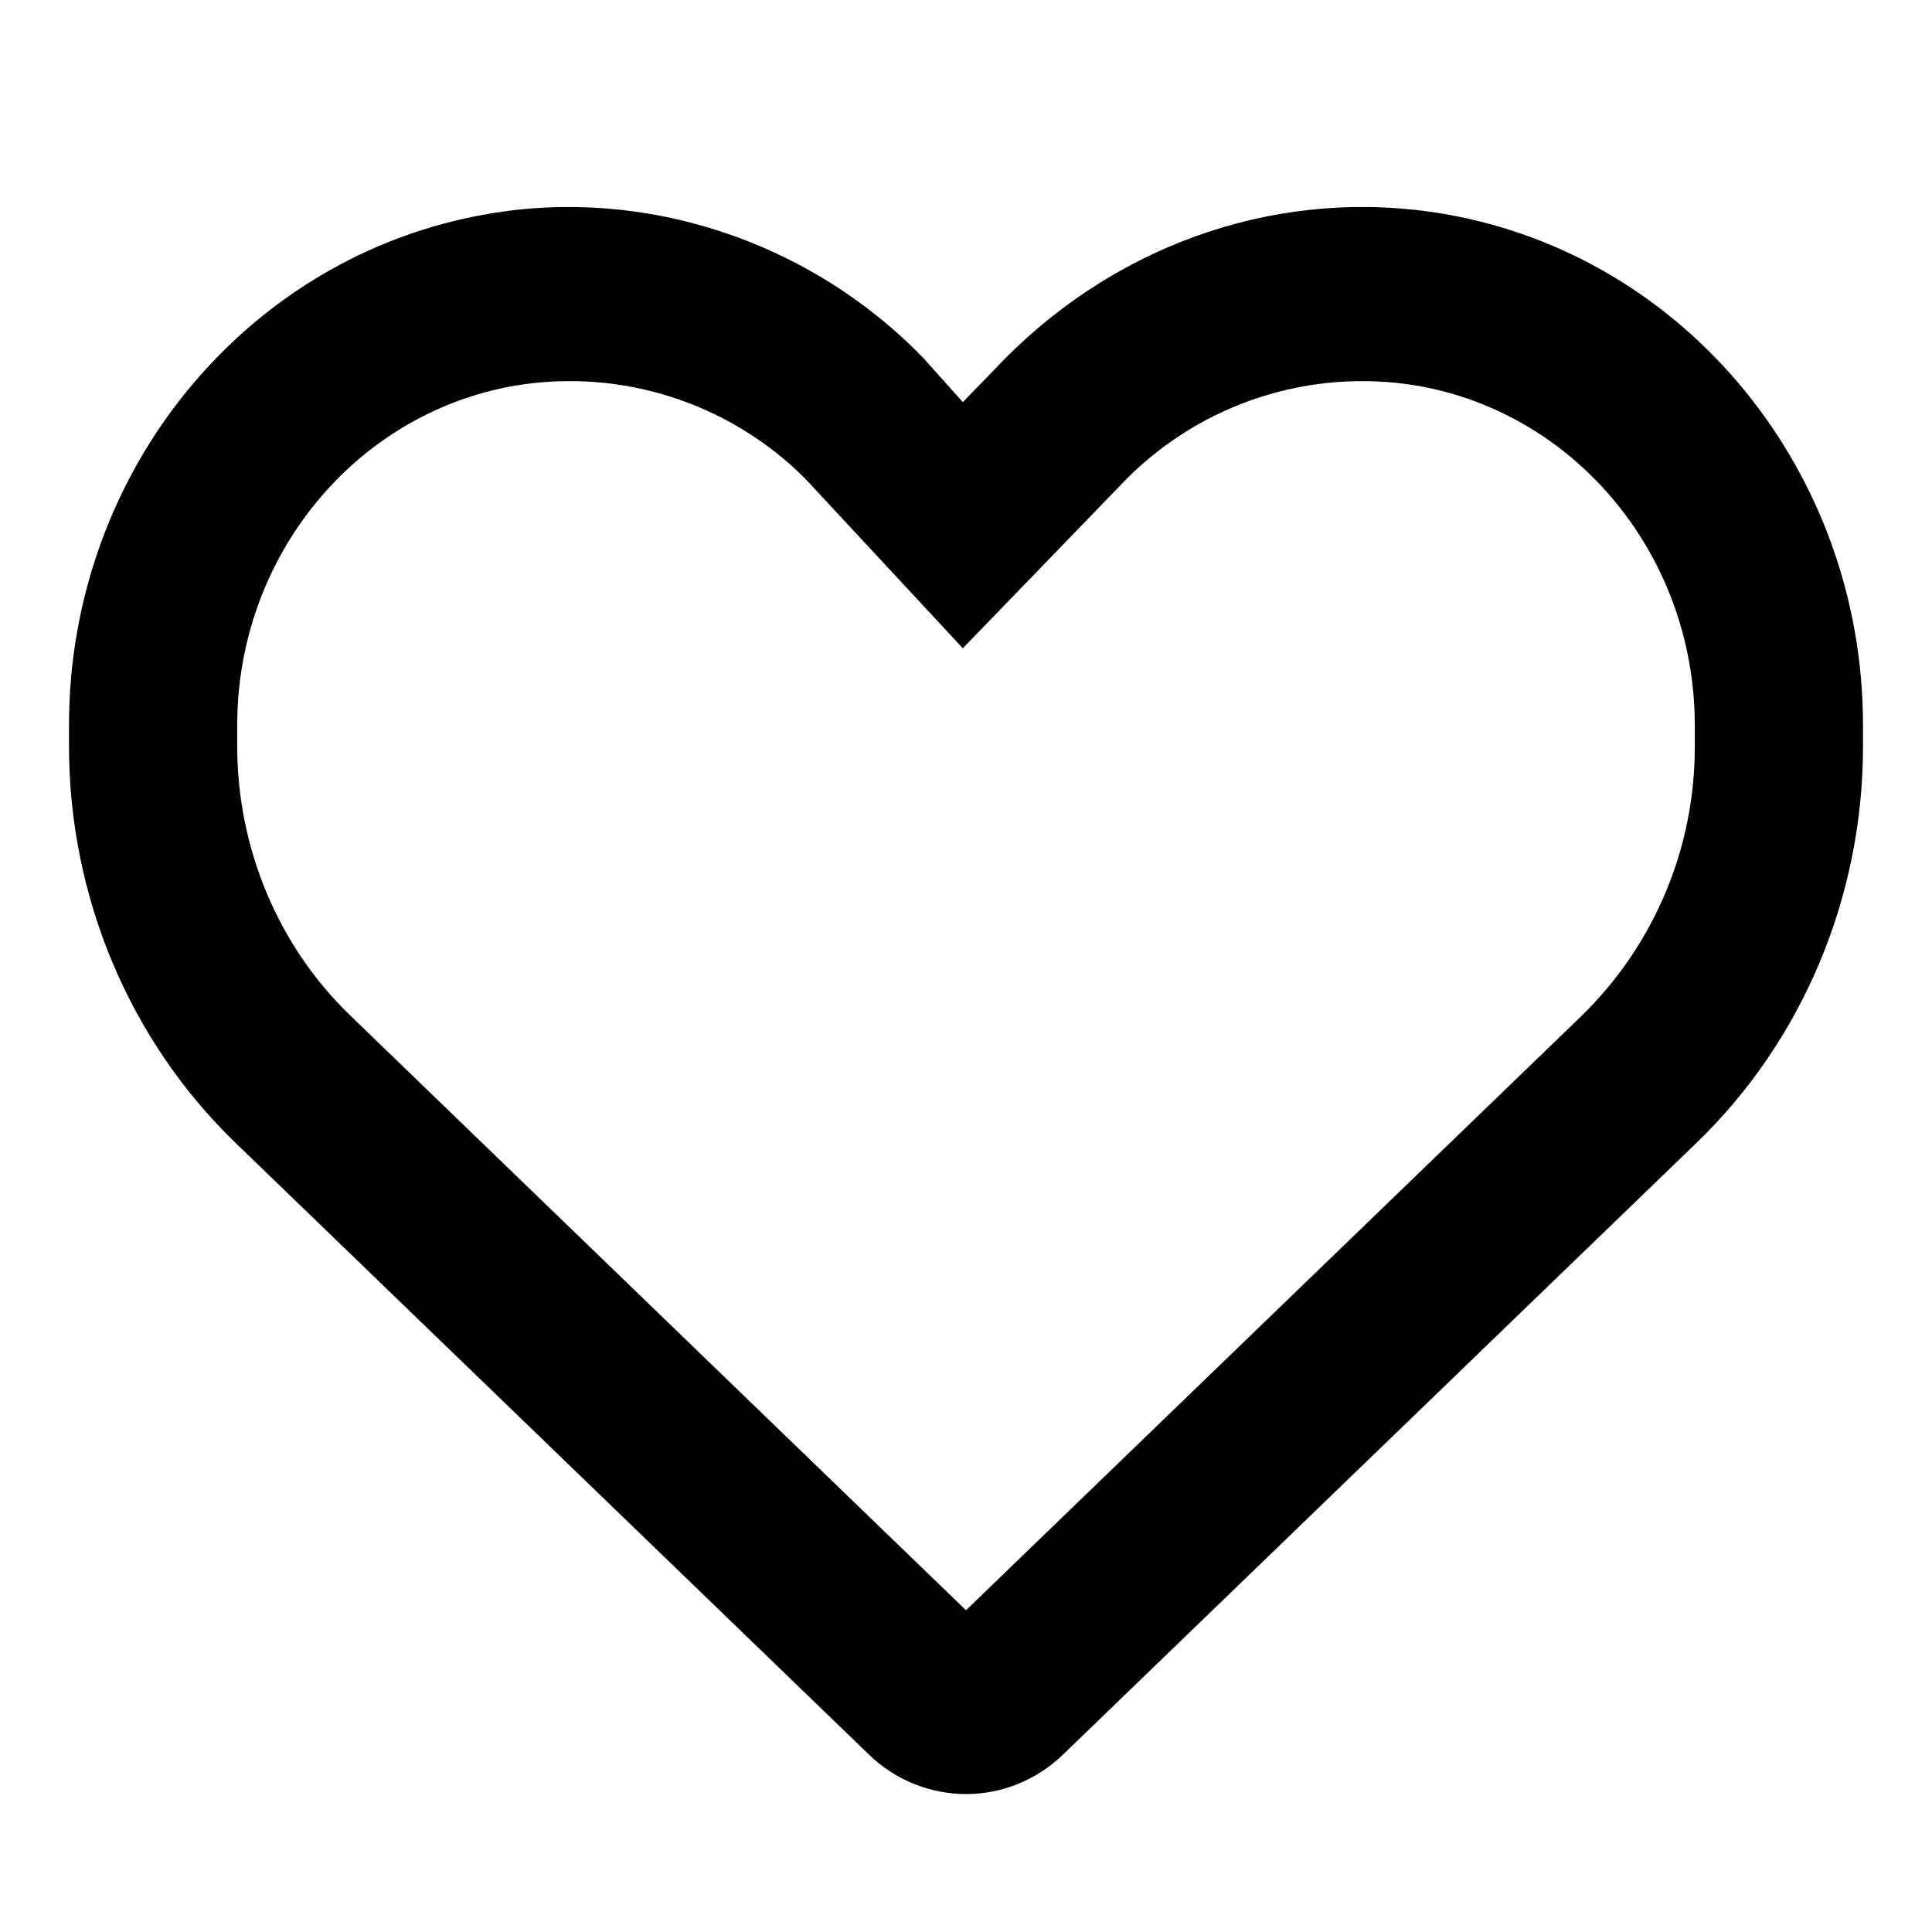
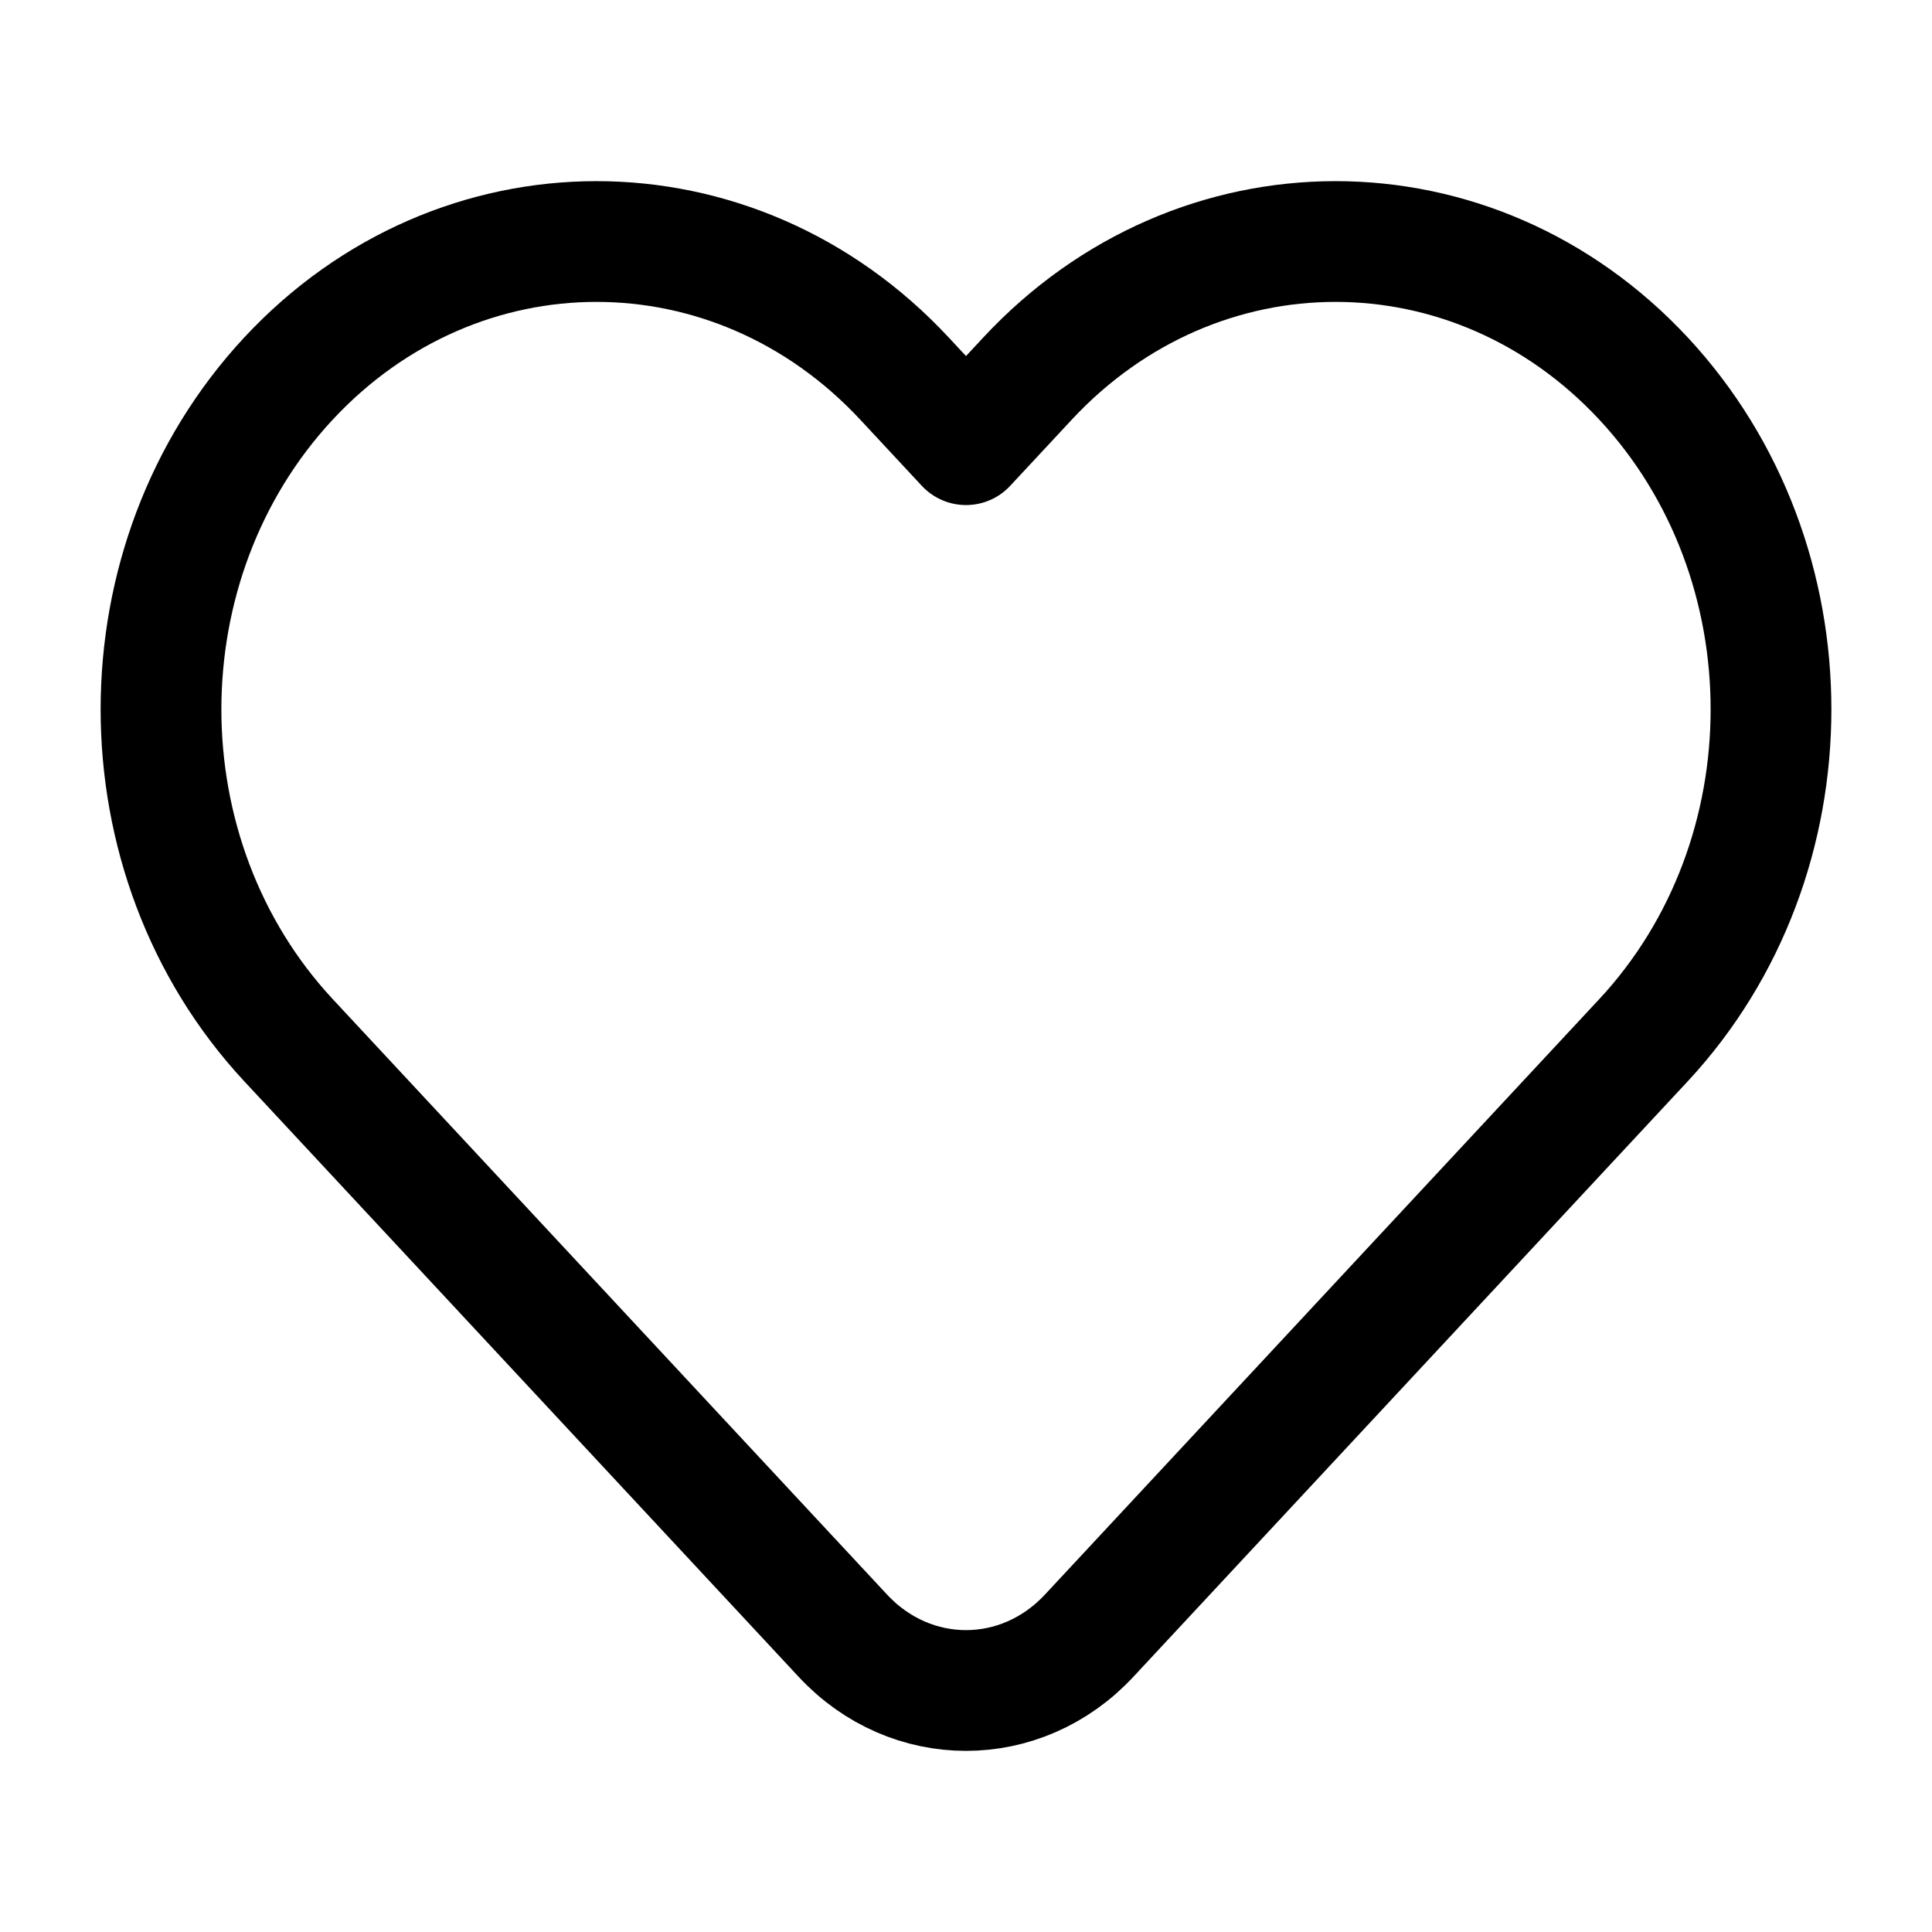
- <svg xmlns="http://www.w3.org/2000/svg" fill="none" viewBox="0 0 28 28">
-   <path fill="currentColor" d="m13.39 5.198.564.63.61-.629c1.7-1.715 4.057-2.495 6.373-2.097C24.435 3.705 27 6.837 27 10.51v.305c0 2.18-.873 4.265-2.417 5.752l-9.176 8.861c-.381.368-.884.573-1.407.573a2.024 2.024 0 0 1-1.407-.573l-9.176-8.861C1.875 15.079 1 12.994 1 10.814v-.305c0-3.672 2.565-6.804 6.063-7.407 2.27-.398 4.672.382 6.328 2.096 0 0-.046 0 0 0Zm.564 4.197L11.67 6.937a4.822 4.822 0 0 0-4.205-1.348c-2.323.4-4.027 2.483-4.027 4.92v.305c0 1.481.595 2.9 1.643 3.908L14 23.337l8.922-8.615a5.433 5.433 0 0 0 1.64-3.908v-.305c0-2.437-1.706-4.52-4.027-4.92a4.822 4.822 0 0 0-4.204 1.348l-2.377 2.458Z" />
+ <svg xmlns="http://www.w3.org/2000/svg" width="24" height="24" viewBox="0 0 24 24" fill="none">
+   <g id="huge-icon/health/outline/heart">
+     <path id="Vector" d="M12.765 4.702L12 5.524L11.235 4.702C9.122 2.433 5.697 2.433 3.584 4.702C1.472 6.972 1.472 10.652 3.584 12.922L10.47 20.319C11.315 21.227 12.685 21.227 13.53 20.319L20.416 12.922C22.528 10.652 22.528 6.972 20.416 4.702C18.303 2.433 14.878 2.433 12.765 4.702Z" stroke="currentColor" stroke-width="1.5" stroke-linejoin="round" />
+   </g>
</svg>
